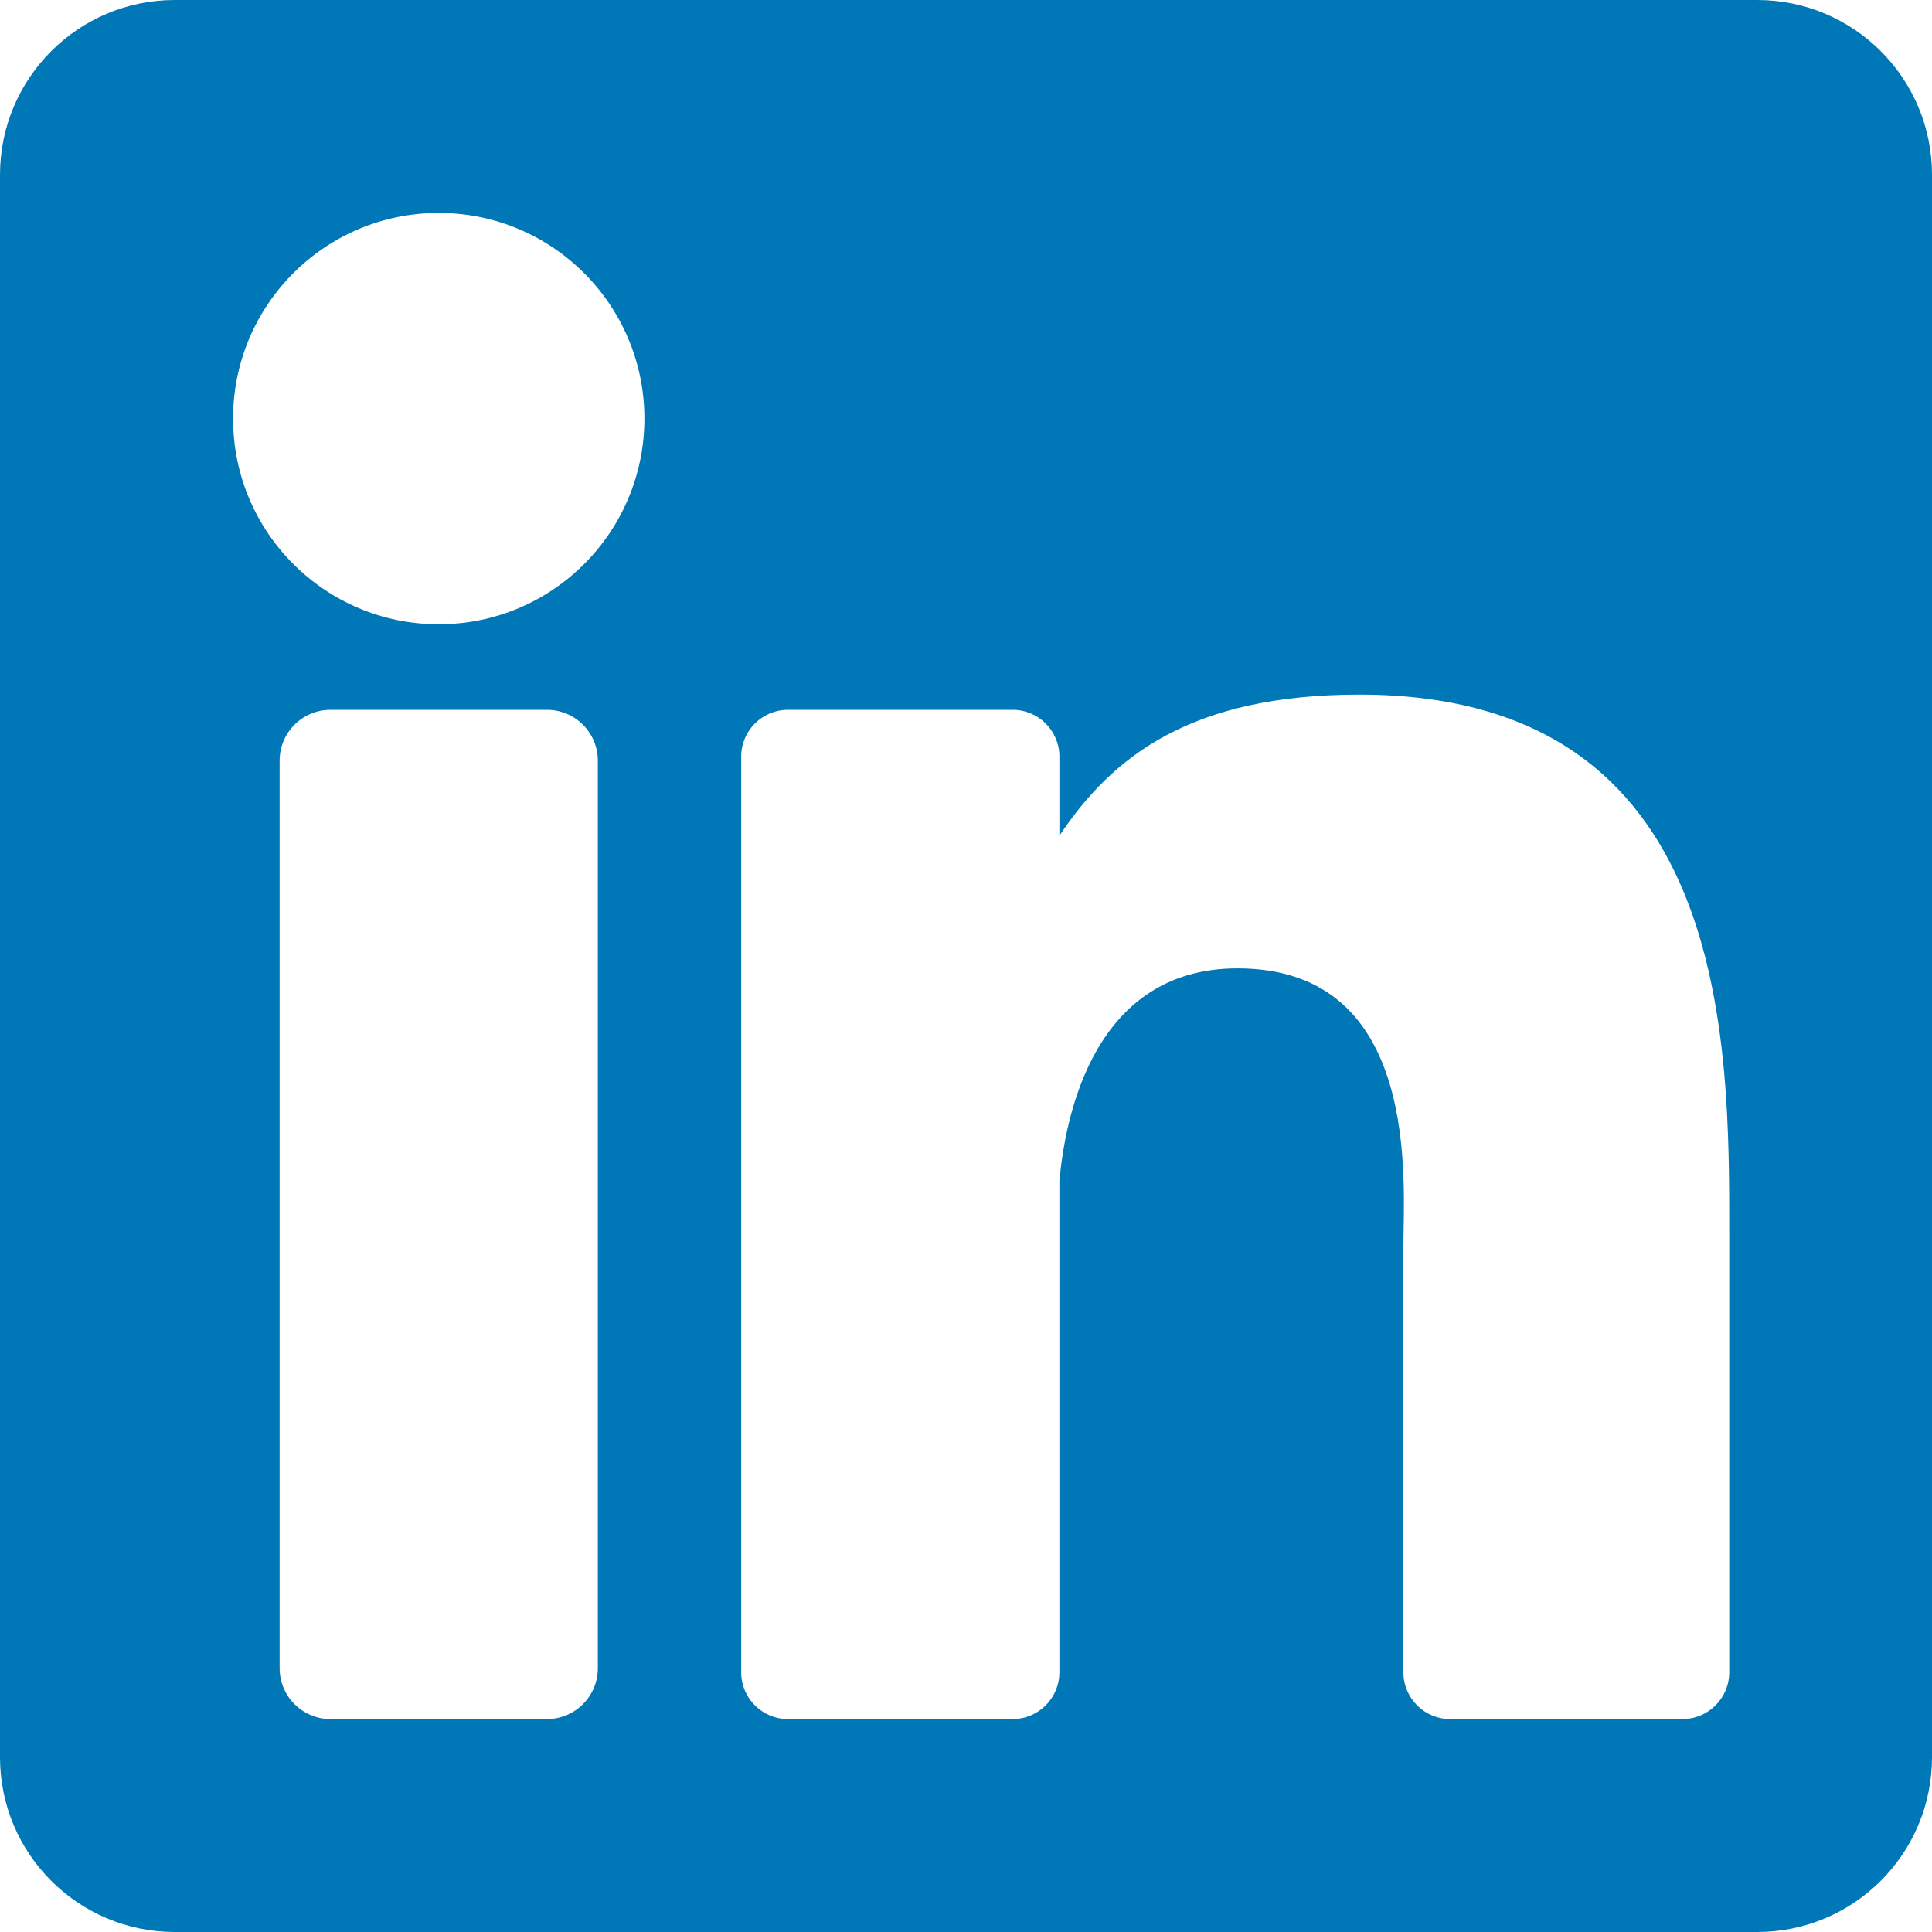
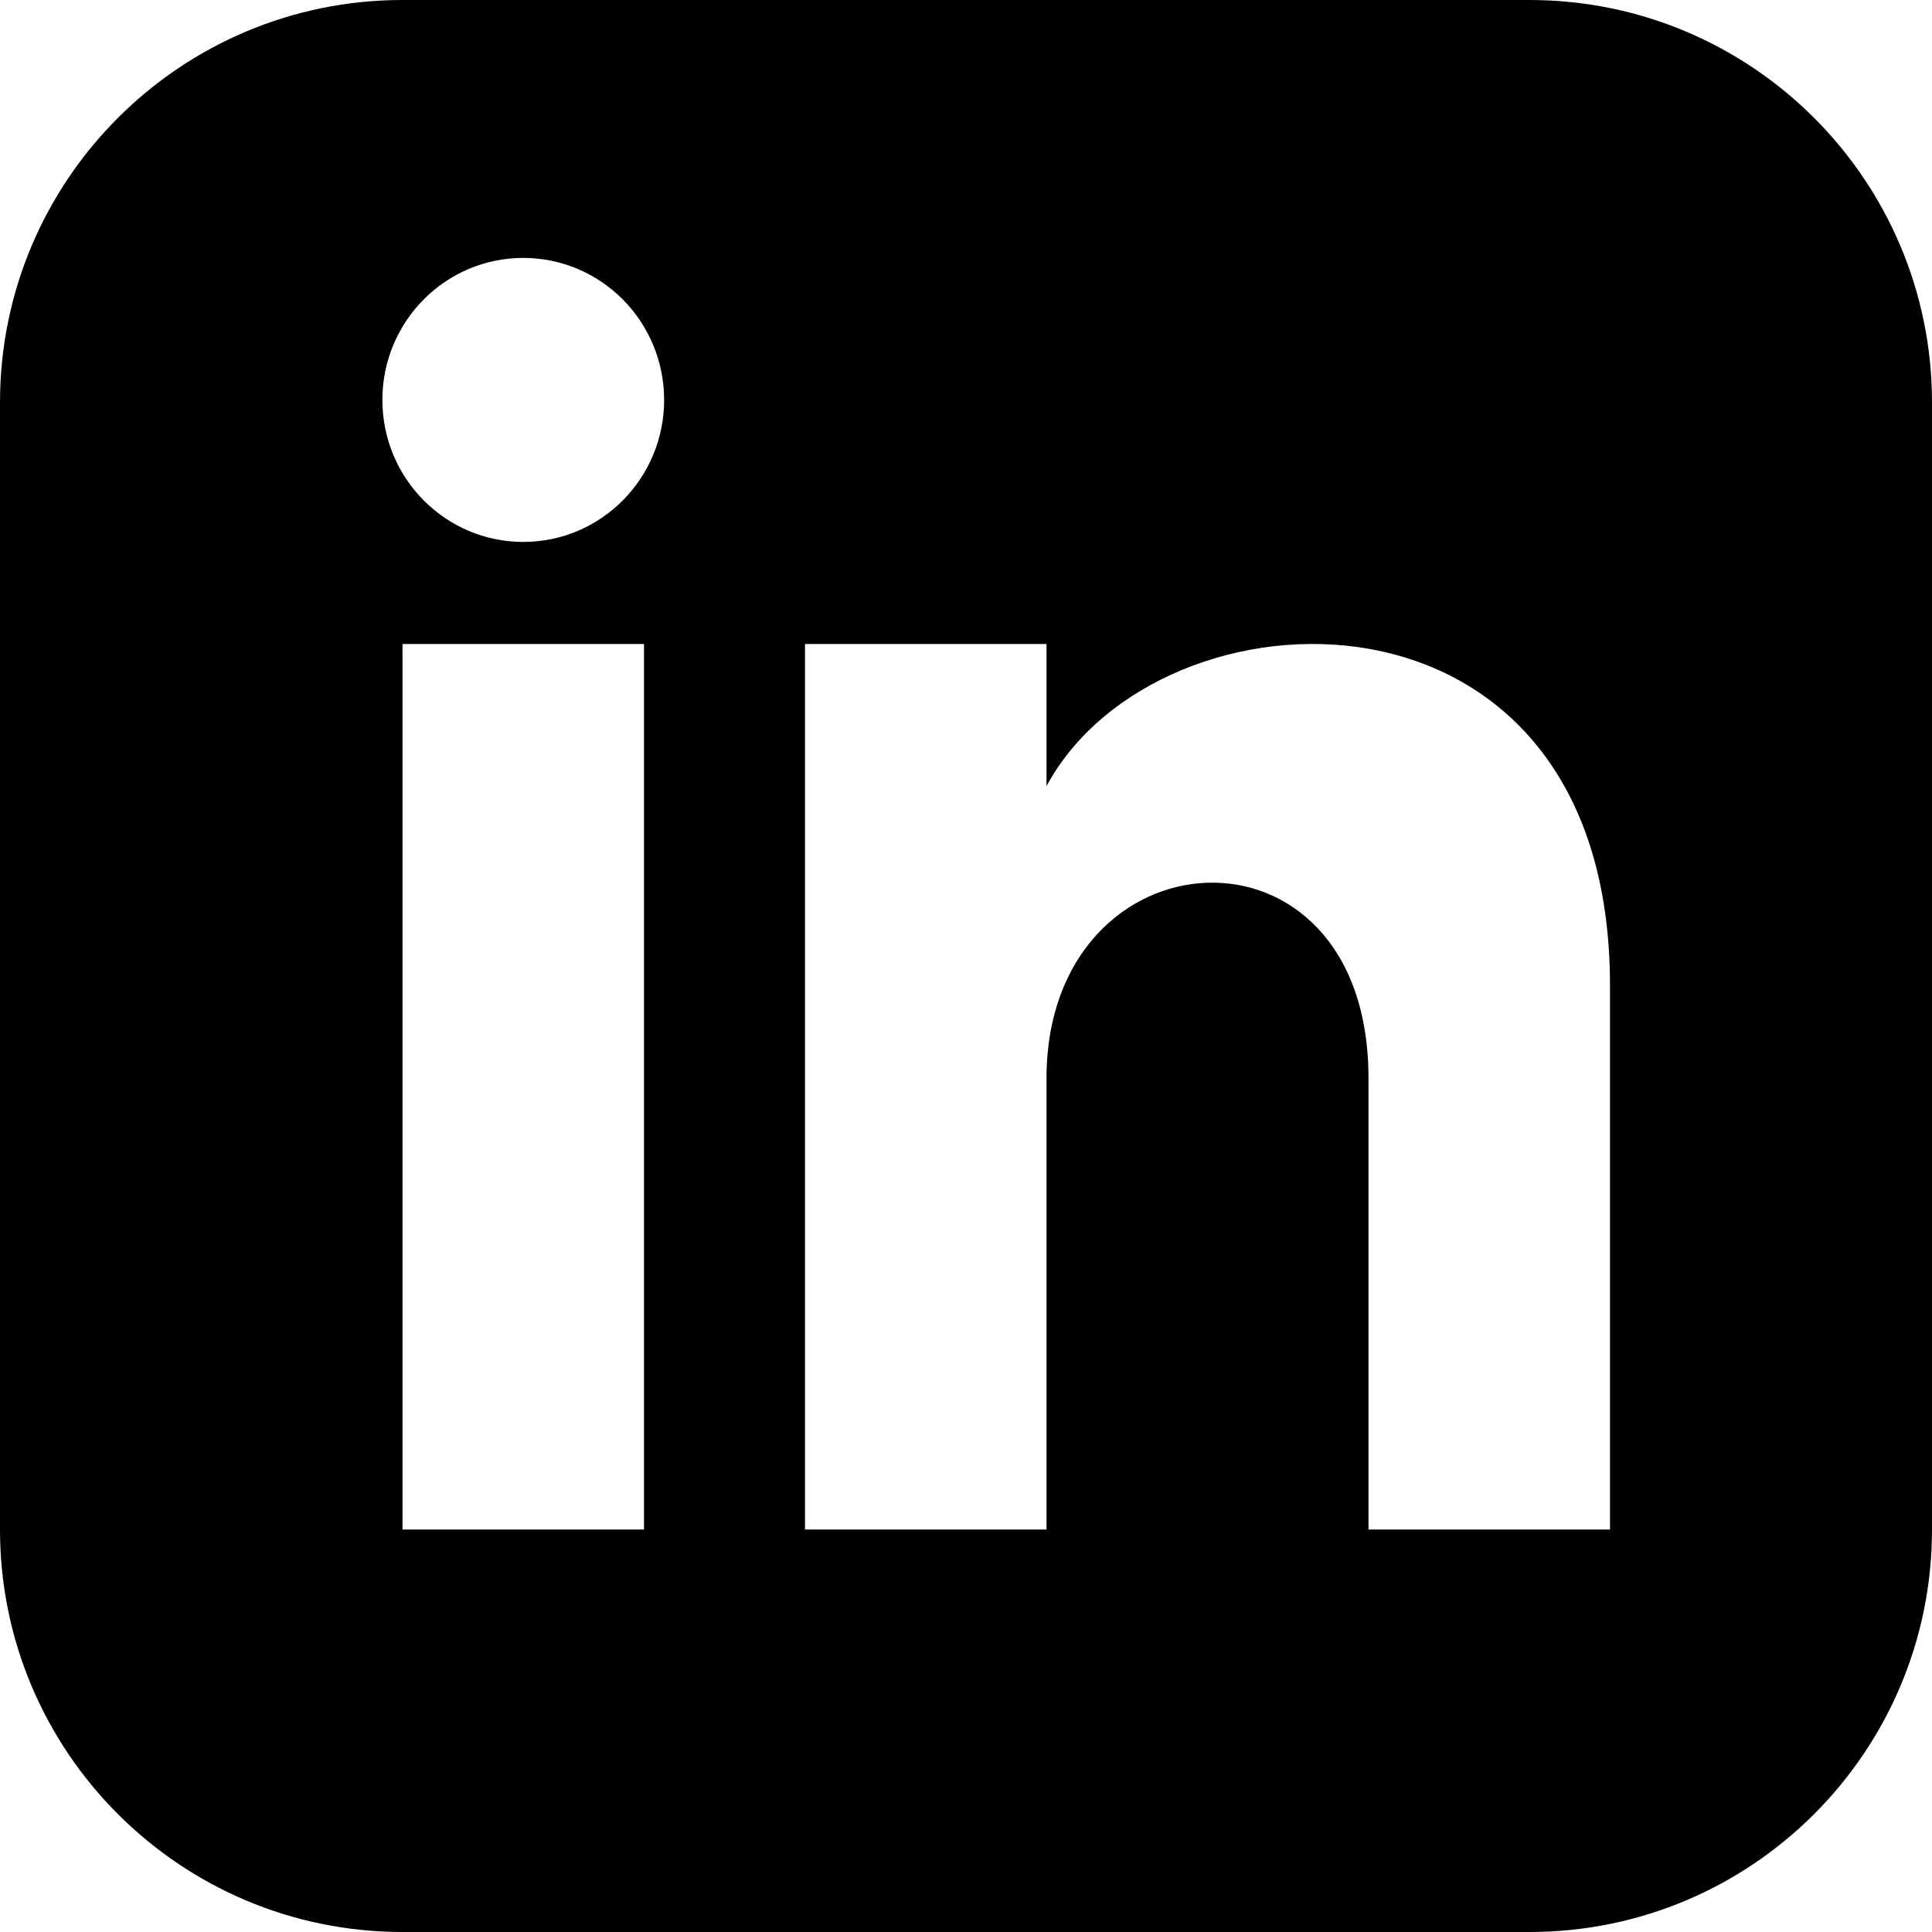
- <svg xmlns="http://www.w3.org/2000/svg" version="1.1" id="Layer_1" x="0px" y="0px" viewBox="0 0 382 382" style="enable-background:new 0 0 382 382;" xml:space="preserve">
-   <path style="fill:#0077B7;" d="M347.445,0H34.555C15.471,0,0,15.471,0,34.555v312.889C0,366.529,15.471,382,34.555,382h312.889  C366.529,382,382,366.529,382,347.444V34.555C382,15.471,366.529,0,347.445,0z M118.207,329.844c0,5.554-4.502,10.056-10.056,10.056  H65.345c-5.554,0-10.056-4.502-10.056-10.056V150.403c0-5.554,4.502-10.056,10.056-10.056h42.806  c5.554,0,10.056,4.502,10.056,10.056V329.844z M86.748,123.432c-22.459,0-40.666-18.207-40.666-40.666S64.289,42.1,86.748,42.1  s40.666,18.207,40.666,40.666S109.208,123.432,86.748,123.432z M341.91,330.654c0,5.106-4.14,9.246-9.246,9.246H286.73  c-5.106,0-9.246-4.14-9.246-9.246v-84.168c0-12.556,3.683-55.021-32.813-55.021c-28.309,0-34.051,29.066-35.204,42.11v97.079  c0,5.106-4.139,9.246-9.246,9.246h-44.426c-5.106,0-9.246-4.14-9.246-9.246V149.593c0-5.106,4.14-9.246,9.246-9.246h44.426  c5.106,0,9.246,4.14,9.246,9.246v15.655c10.497-15.753,26.097-27.912,59.312-27.912c73.552,0,73.131,68.716,73.131,106.472  L341.91,330.654L341.91,330.654z" />
-   <g>
- </g>
-   <g>
- </g>
-   <g>
- </g>
-   <g>
- </g>
-   <g>
- </g>
-   <g>
- </g>
-   <g>
- </g>
-   <g>
- </g>
-   <g>
- </g>
-   <g>
- </g>
-   <g>
- </g>
-   <g>
- </g>
-   <g>
- </g>
-   <g>
- </g>
-   <g>
- </g>
+ <svg xmlns="http://www.w3.org/2000/svg" width="24" height="24" viewBox="0 0 24 24">
+   <path d="M19 0h-14c-2.761 0-5 2.239-5 5v14c0 2.761 2.239 5 5 5h14c2.762 0 5-2.239 5-5v-14c0-2.761-2.238-5-5-5zm-11 19h-3v-11h3v11zm-1.5-12.268c-.966 0-1.75-.79-1.75-1.764s.784-1.764 1.75-1.764 1.75.79 1.75 1.764-.783 1.764-1.75 1.764zm13.5 12.268h-3v-5.604c0-3.368-4-3.113-4 0v5.604h-3v-11h3v1.765c1.396-2.586 7-2.777 7 2.476v6.759z" />
</svg>
